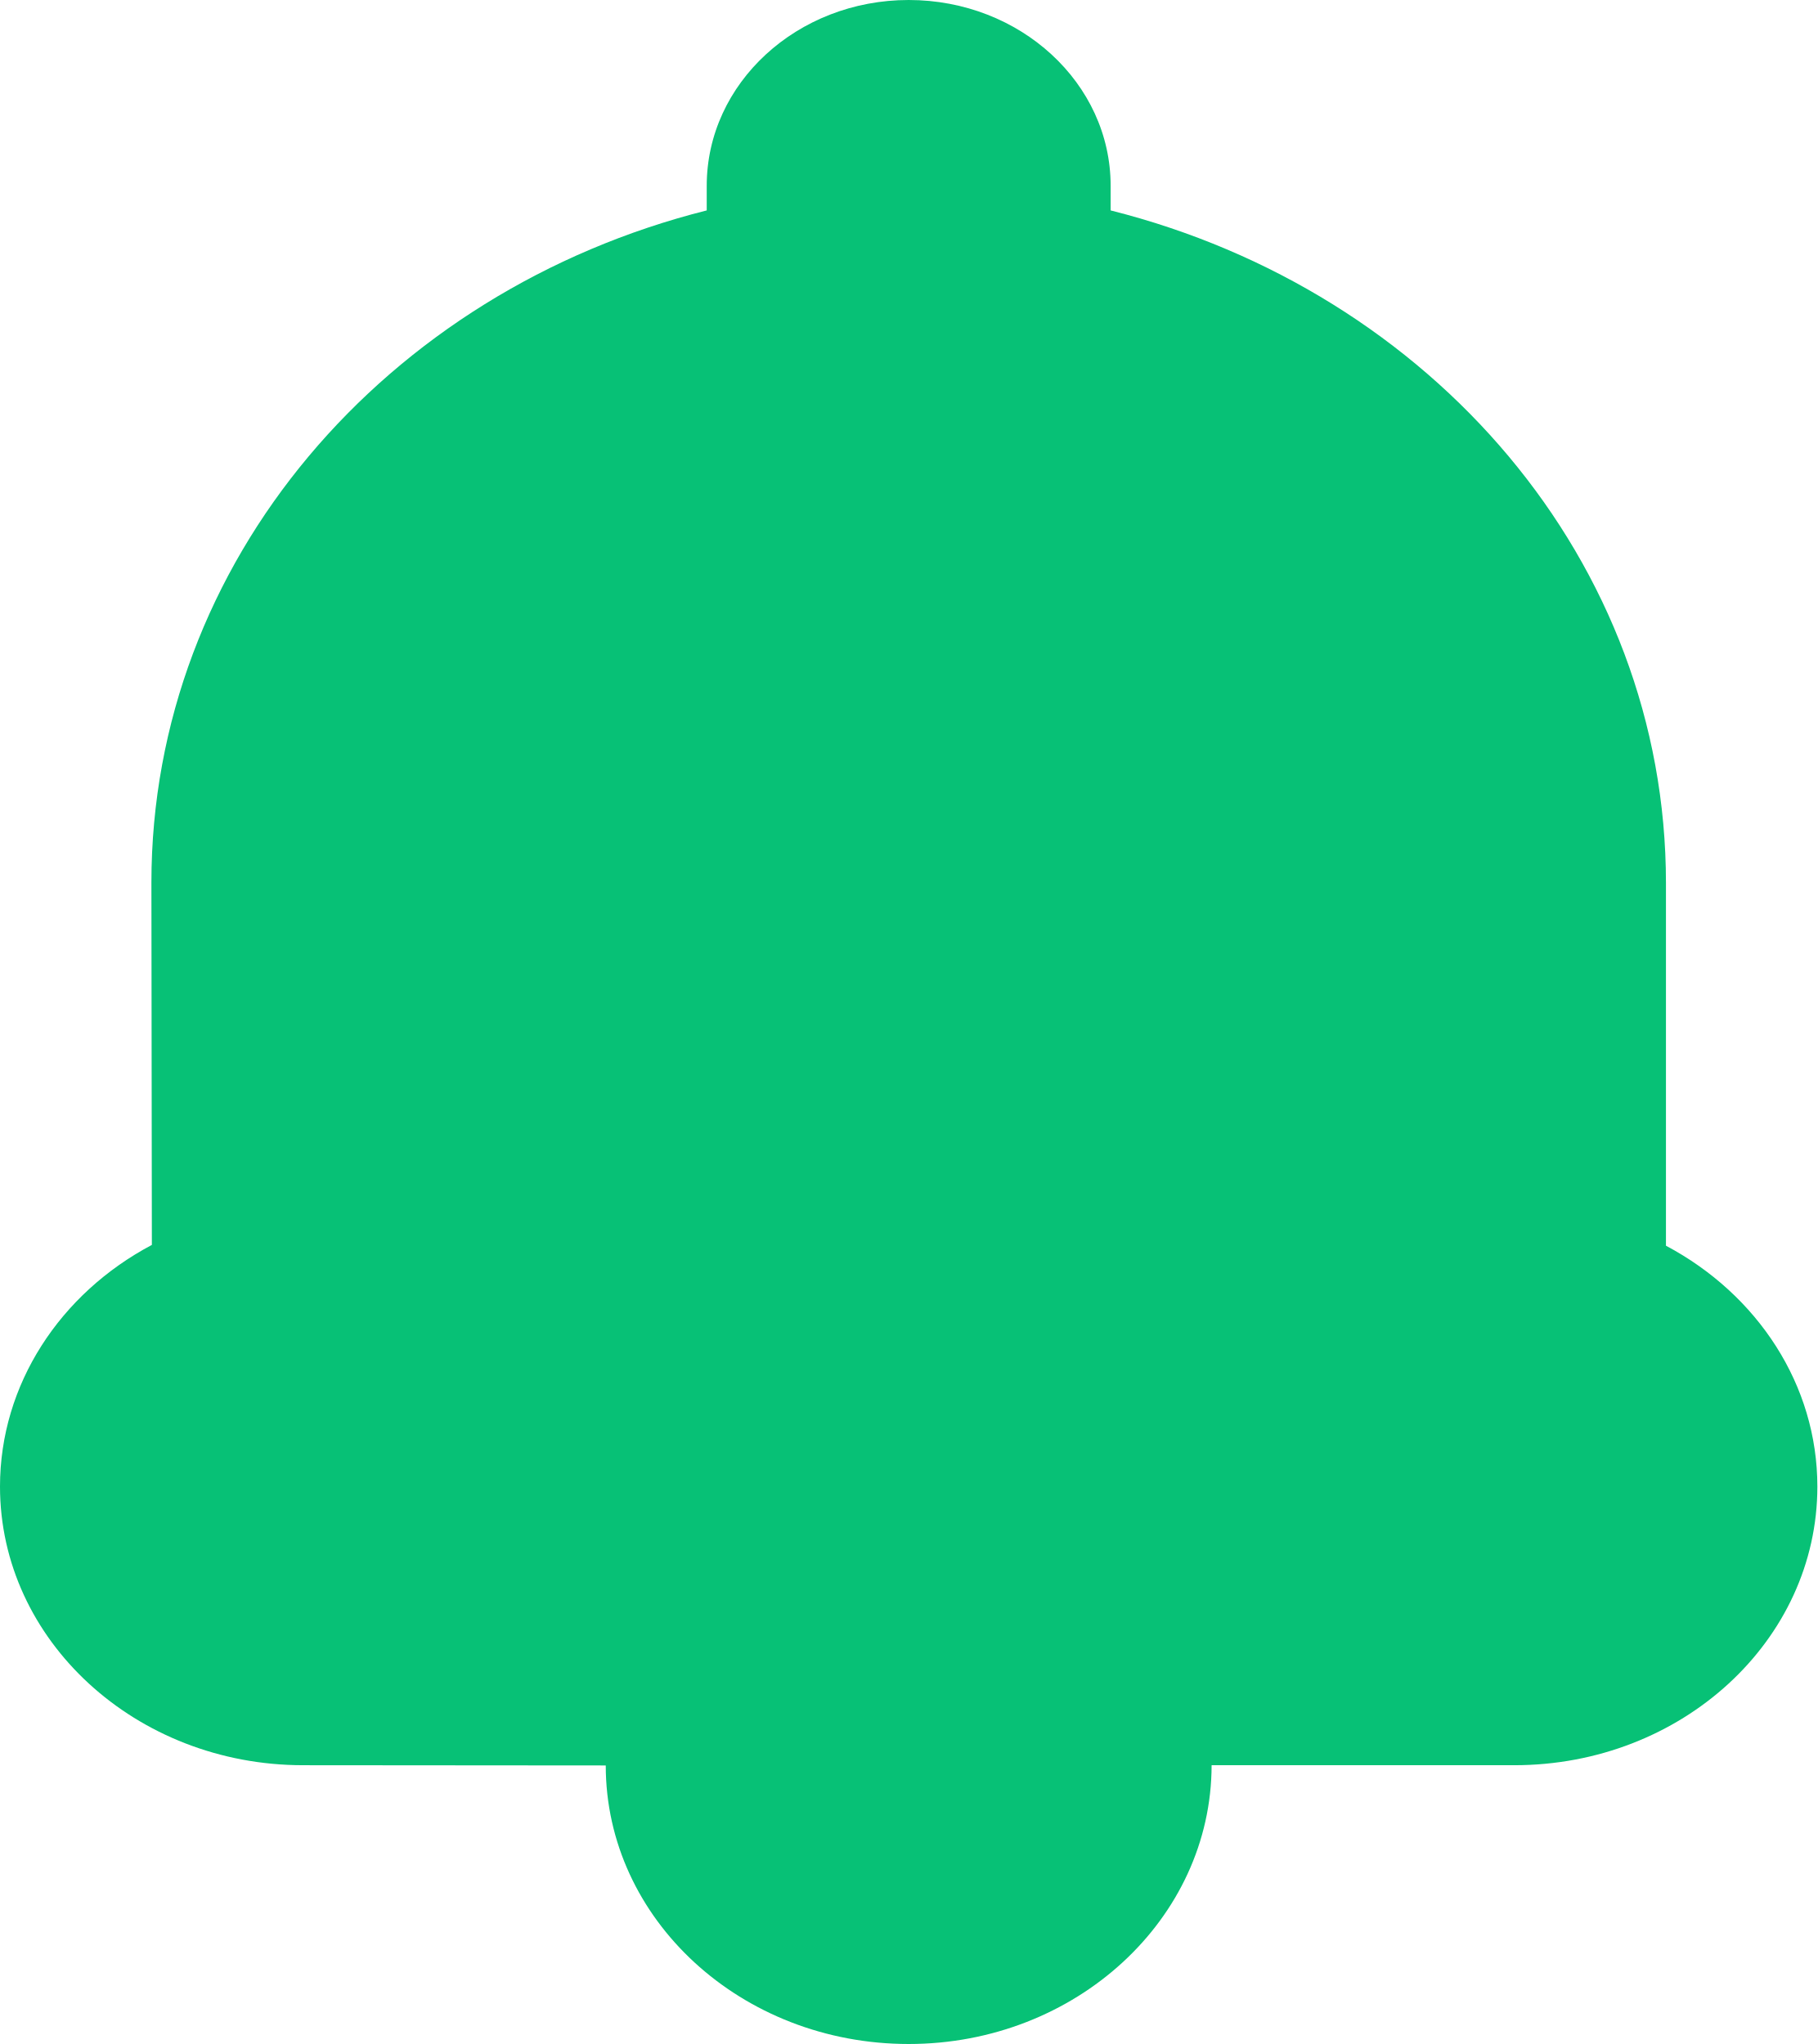
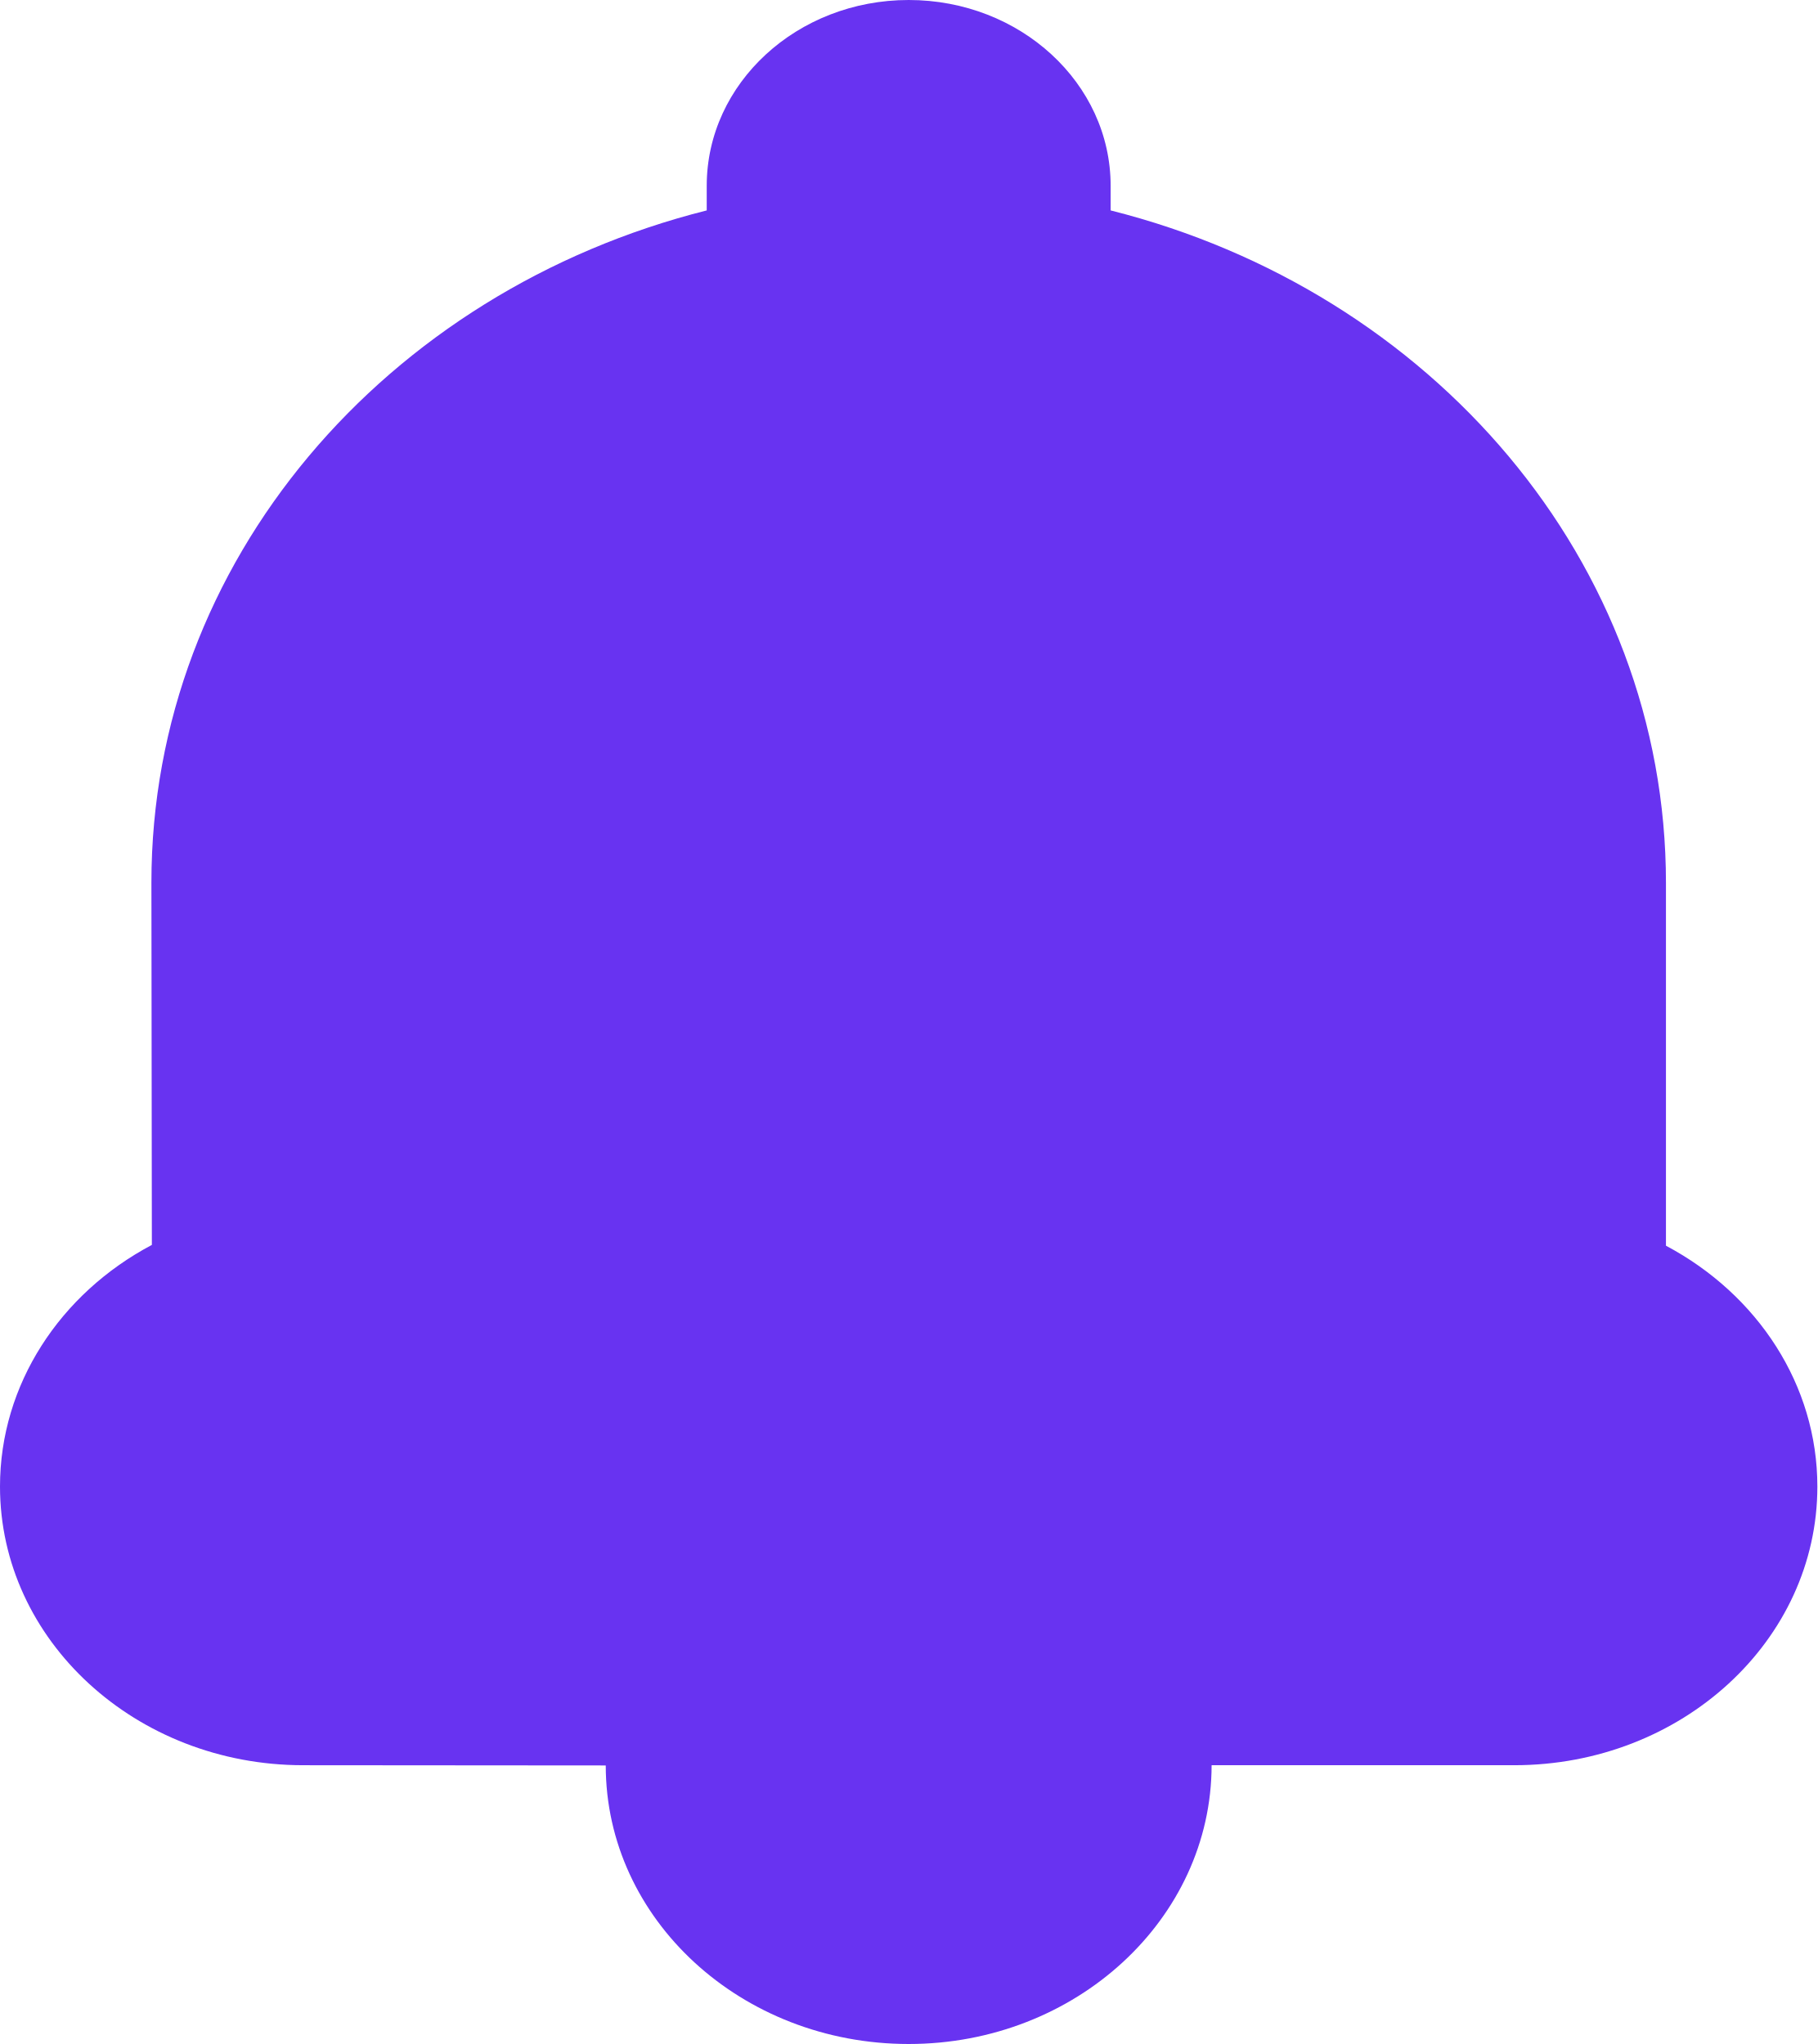
<svg xmlns="http://www.w3.org/2000/svg" width="16px" height="18px" viewBox="0 0 16 18" version="1.1">
  <g id="Mobile" stroke="none" stroke-width="1" fill="none" fill-rule="evenodd">
-     <g id="Inbox-(m):-Empty" transform="translate(-226, -746)" fill="#07C176">
+     <g id="Inbox-(m):-Empty" transform="translate(-226, -746)" fill="#6833F1">
      <g id="Group-21" transform="translate(0, 734)">
        <g id="Group-19" transform="translate(38, 12)">
          <path d="M190.669,15.545 C189.196,15.545 188,14.445 188,13.091 C188,12.192 188.529,11.391 189.337,10.963 C189.337,10.714 189.333,7.772 189.333,7.772 C189.333,4.944 191.395,2.564 194.222,1.853 L194.222,1.636 C194.222,0.733 195.018,0 196,0 C196.982,0 197.778,0.733 197.778,1.636 L197.778,1.853 C200.605,2.564 202.667,4.944 202.667,7.776 L202.667,10.97 C203.476,11.4 204,12.198 204,13.091 C204,14.447 202.806,15.545 201.331,15.545 L198.667,15.545 C198.665,16.901 197.469,18 196,18 C194.527,18 193.333,16.902 193.333,15.547 L190.669,15.545 Z" id="Combined-Shape" />
        </g>
      </g>
    </g>
  </g>
</svg>
